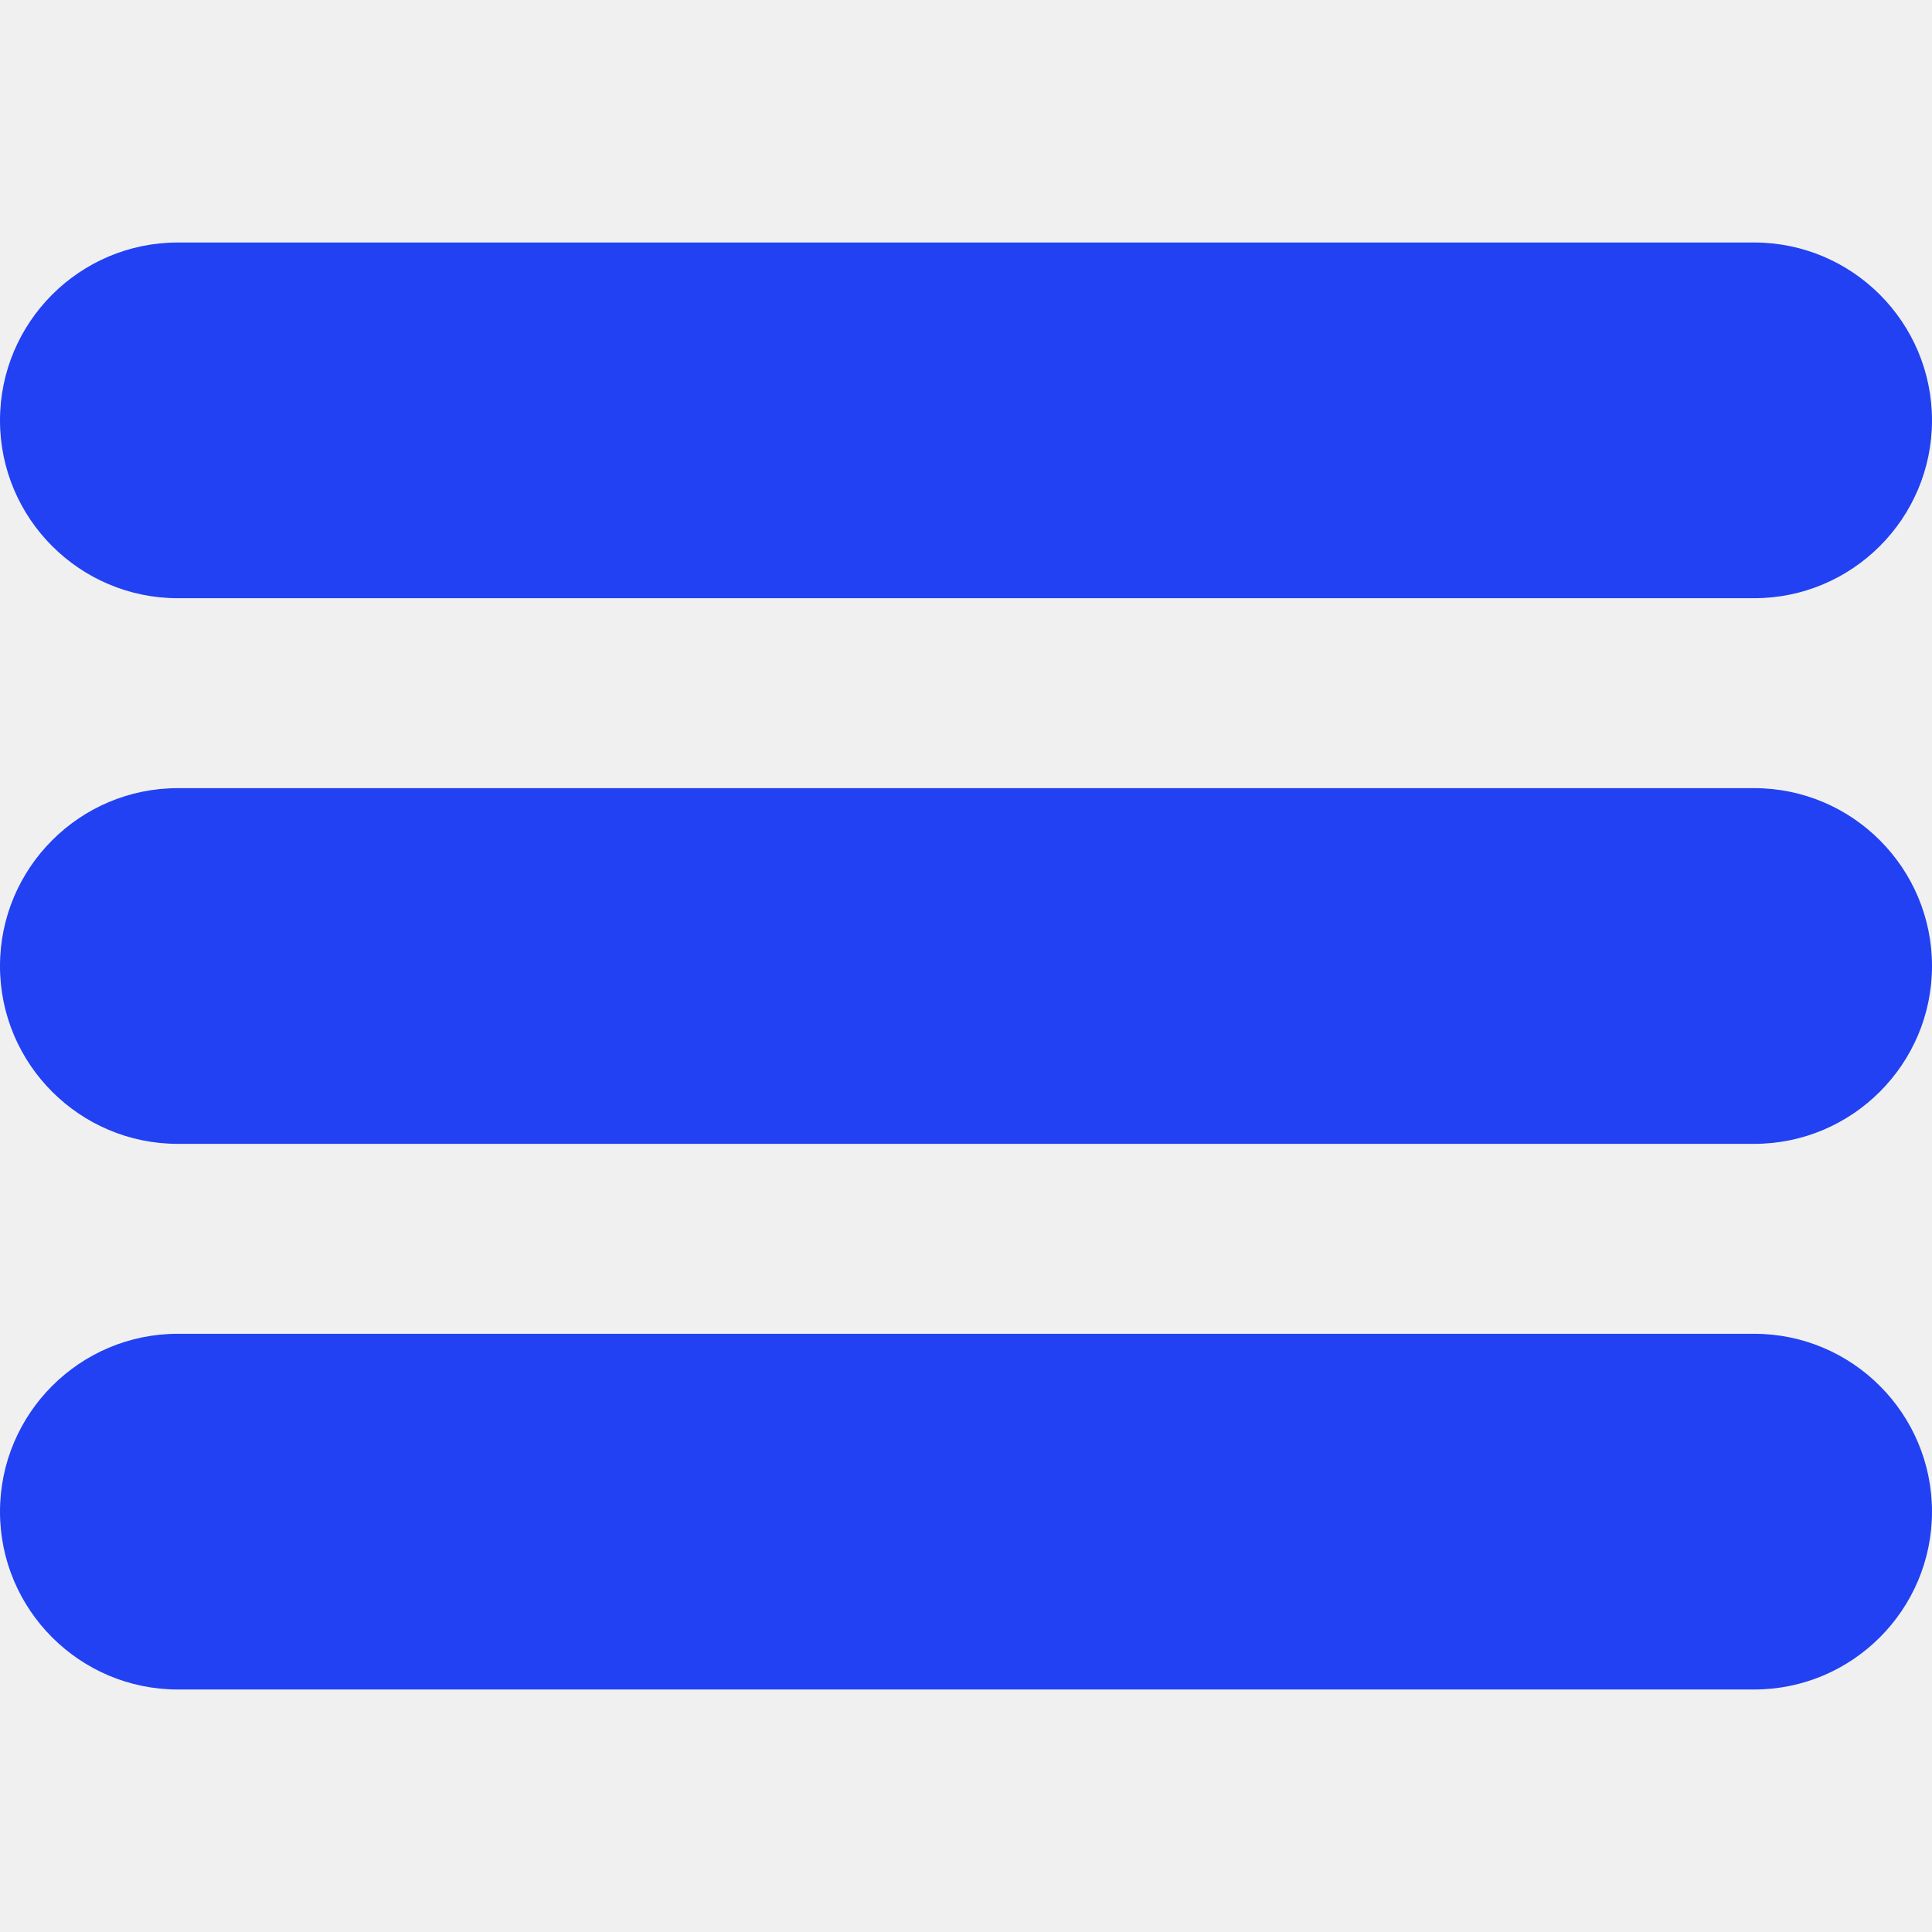
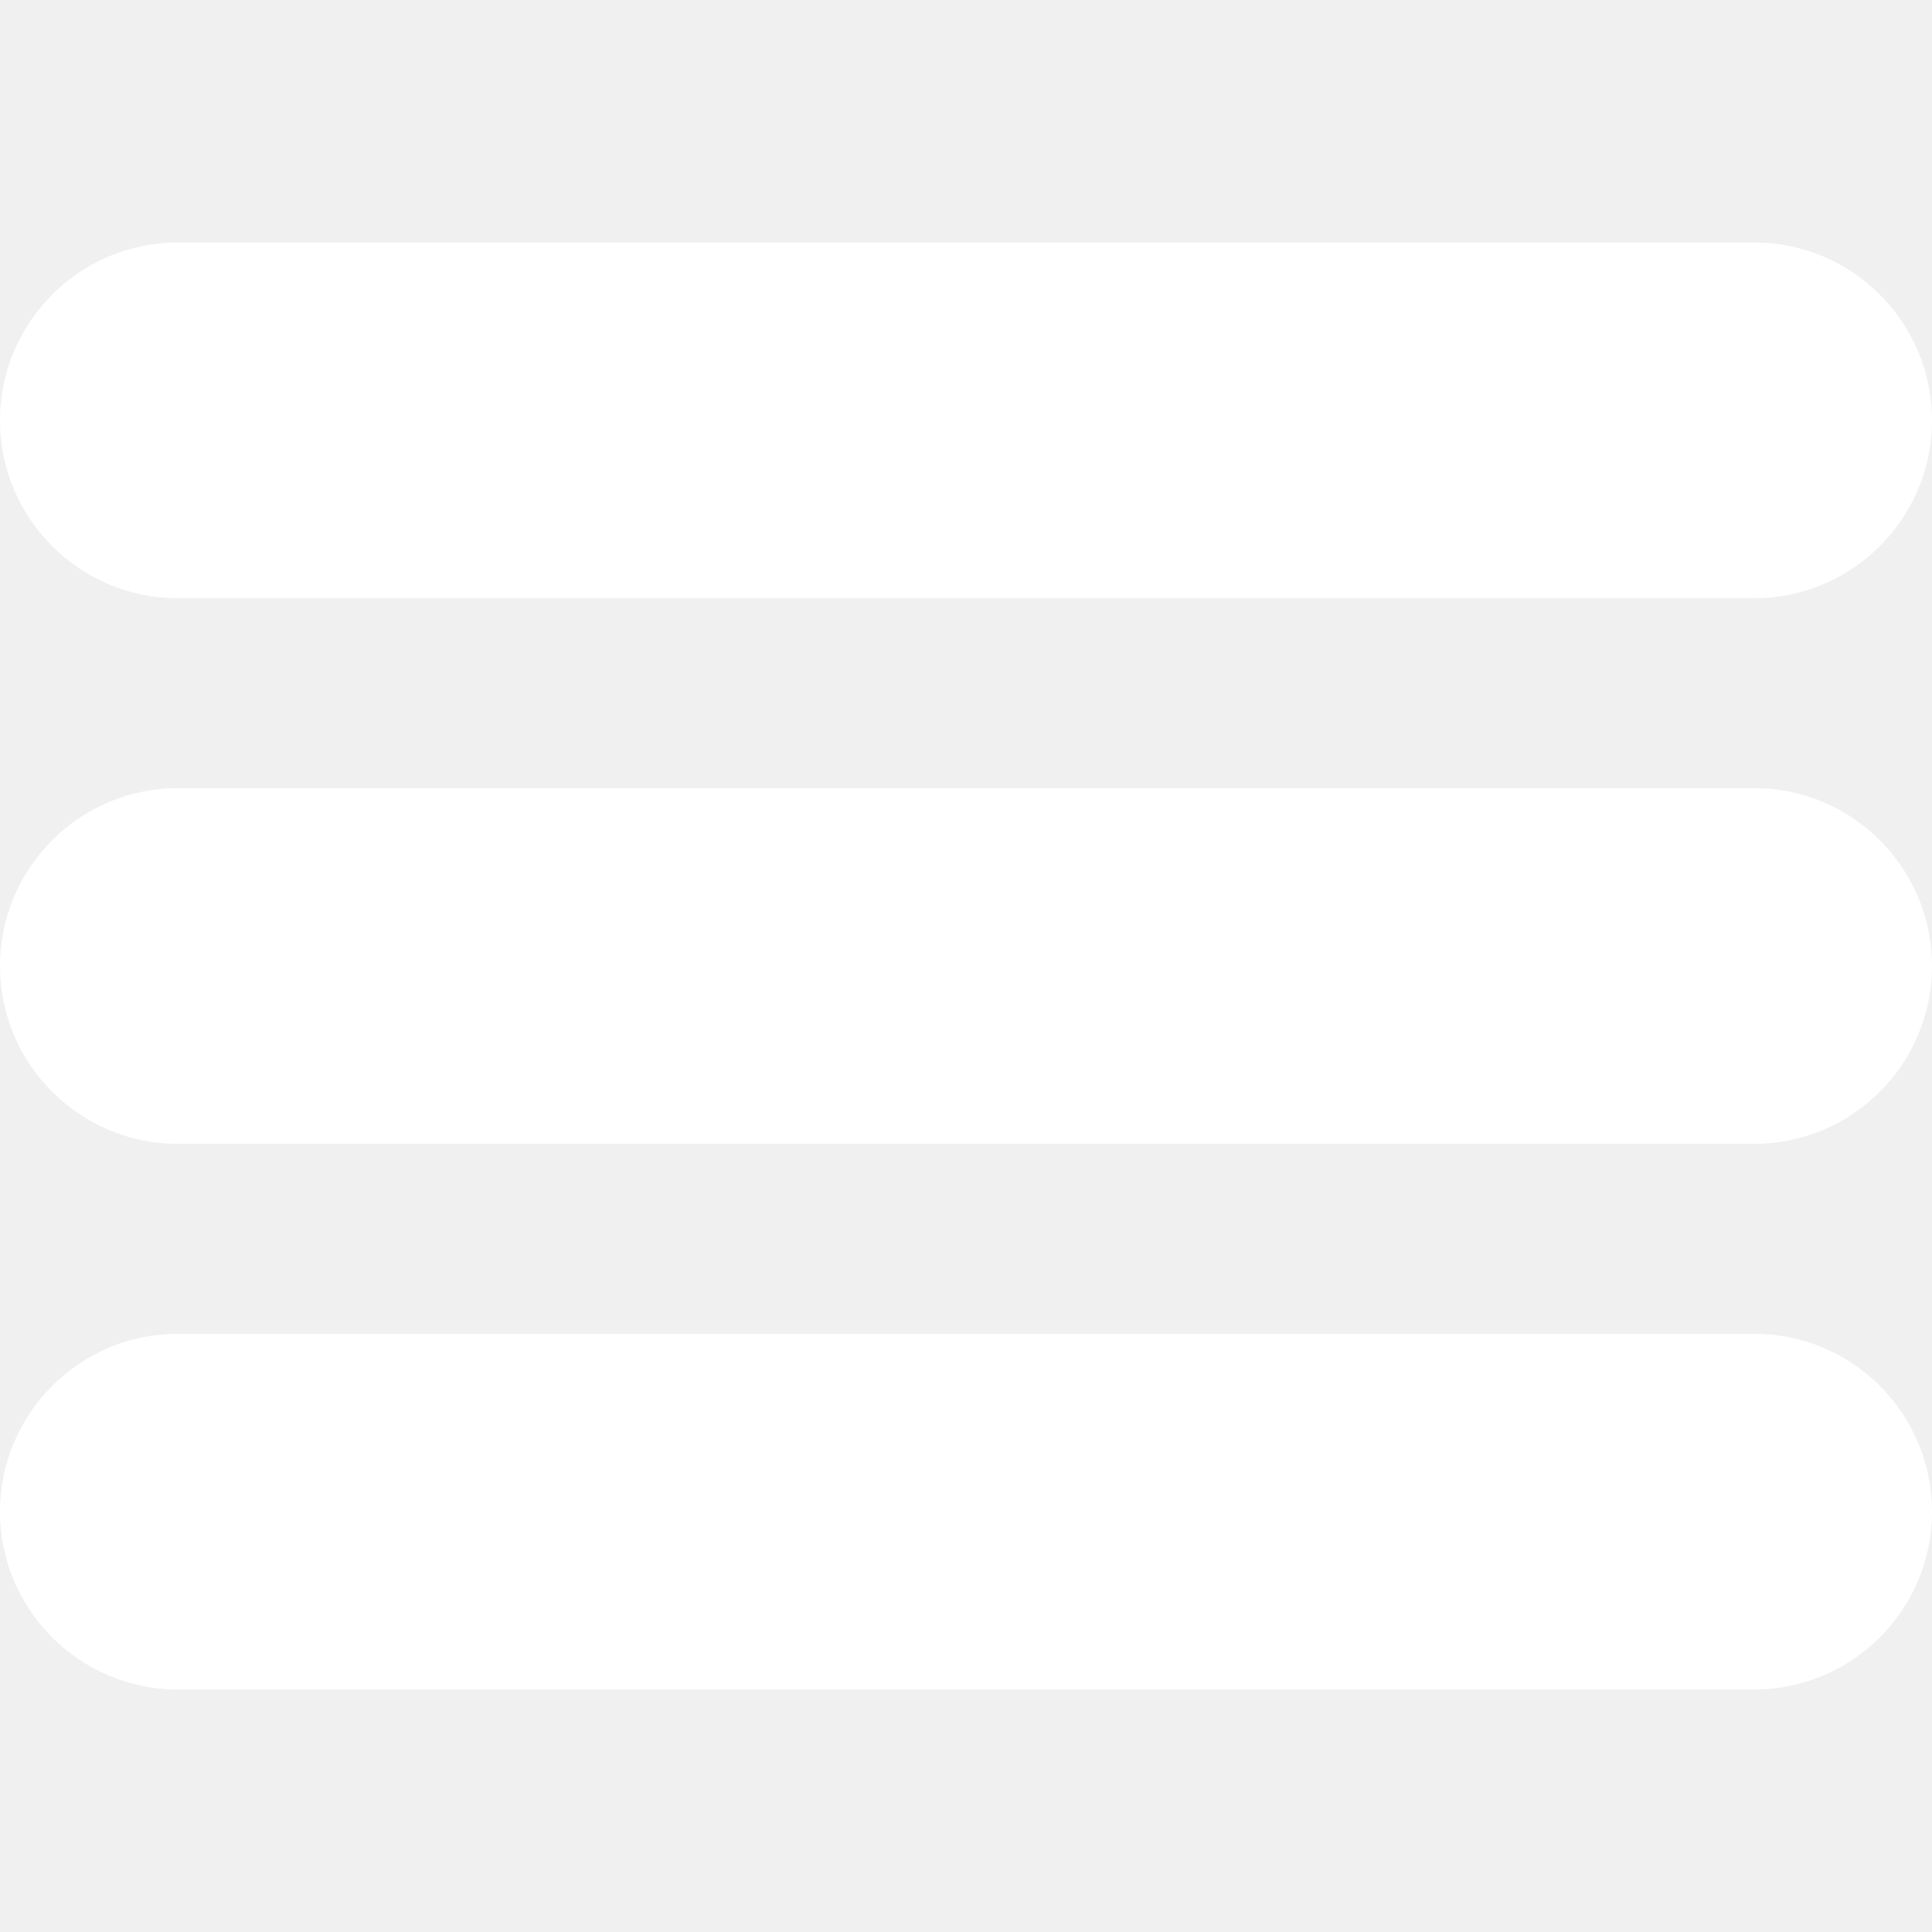
<svg xmlns="http://www.w3.org/2000/svg" id="Layer_1" enable-background="new 0 0 512 512" height="512px" viewBox="0 0 512 512" width="512px" class="">
  <g>
-     <path d="m464.883 64.267h-417.766c-25.98 0-47.117 21.136-47.117 47.149 0 25.98 21.137 47.117 47.117 47.117h417.766c25.98 0 47.117-21.137 47.117-47.117 0-26.013-21.137-47.149-47.117-47.149z" data-original="#000000" class="active-path" data-old_color="#000000" fill="#2241F2" />
-     <path d="m464.883 208.867h-417.766c-25.98 0-47.117 21.136-47.117 47.149 0 25.98 21.137 47.117 47.117 47.117h417.766c25.98 0 47.117-21.137 47.117-47.117 0-26.013-21.137-47.149-47.117-47.149z" data-original="#000000" class="active-path" data-old_color="#000000" fill="#2241F2" />
-     <path d="m464.883 353.467h-417.766c-25.98 0-47.117 21.137-47.117 47.149 0 25.98 21.137 47.117 47.117 47.117h417.766c25.98 0 47.117-21.137 47.117-47.117 0-26.012-21.137-47.149-47.117-47.149z" data-original="#000000" class="active-path" data-old_color="#000000" fill="#2241F2" />
+     <path d="m464.883 64.267h-417.766c-25.98 0-47.117 21.136-47.117 47.149 0 25.98 21.137 47.117 47.117 47.117h417.766c25.98 0 47.117-21.137 47.117-47.117 0-26.013-21.137-47.149-47.117-47.149z" data-original="#000000" class="active-path" data-old_color="#000000" fill="#FFFFFF" />
+     <path d="m464.883 208.867h-417.766c-25.98 0-47.117 21.136-47.117 47.149 0 25.98 21.137 47.117 47.117 47.117h417.766c25.98 0 47.117-21.137 47.117-47.117 0-26.013-21.137-47.149-47.117-47.149z" data-original="#000000" class="active-path" data-old_color="#000000" fill="#FFFFFF" />
+     <path d="m464.883 353.467h-417.766c-25.98 0-47.117 21.137-47.117 47.149 0 25.98 21.137 47.117 47.117 47.117h417.766c25.98 0 47.117-21.137 47.117-47.117 0-26.012-21.137-47.149-47.117-47.149z" data-original="#000000" class="active-path" data-old_color="#000000" fill="#FFFFFF" />
  </g>
</svg>
